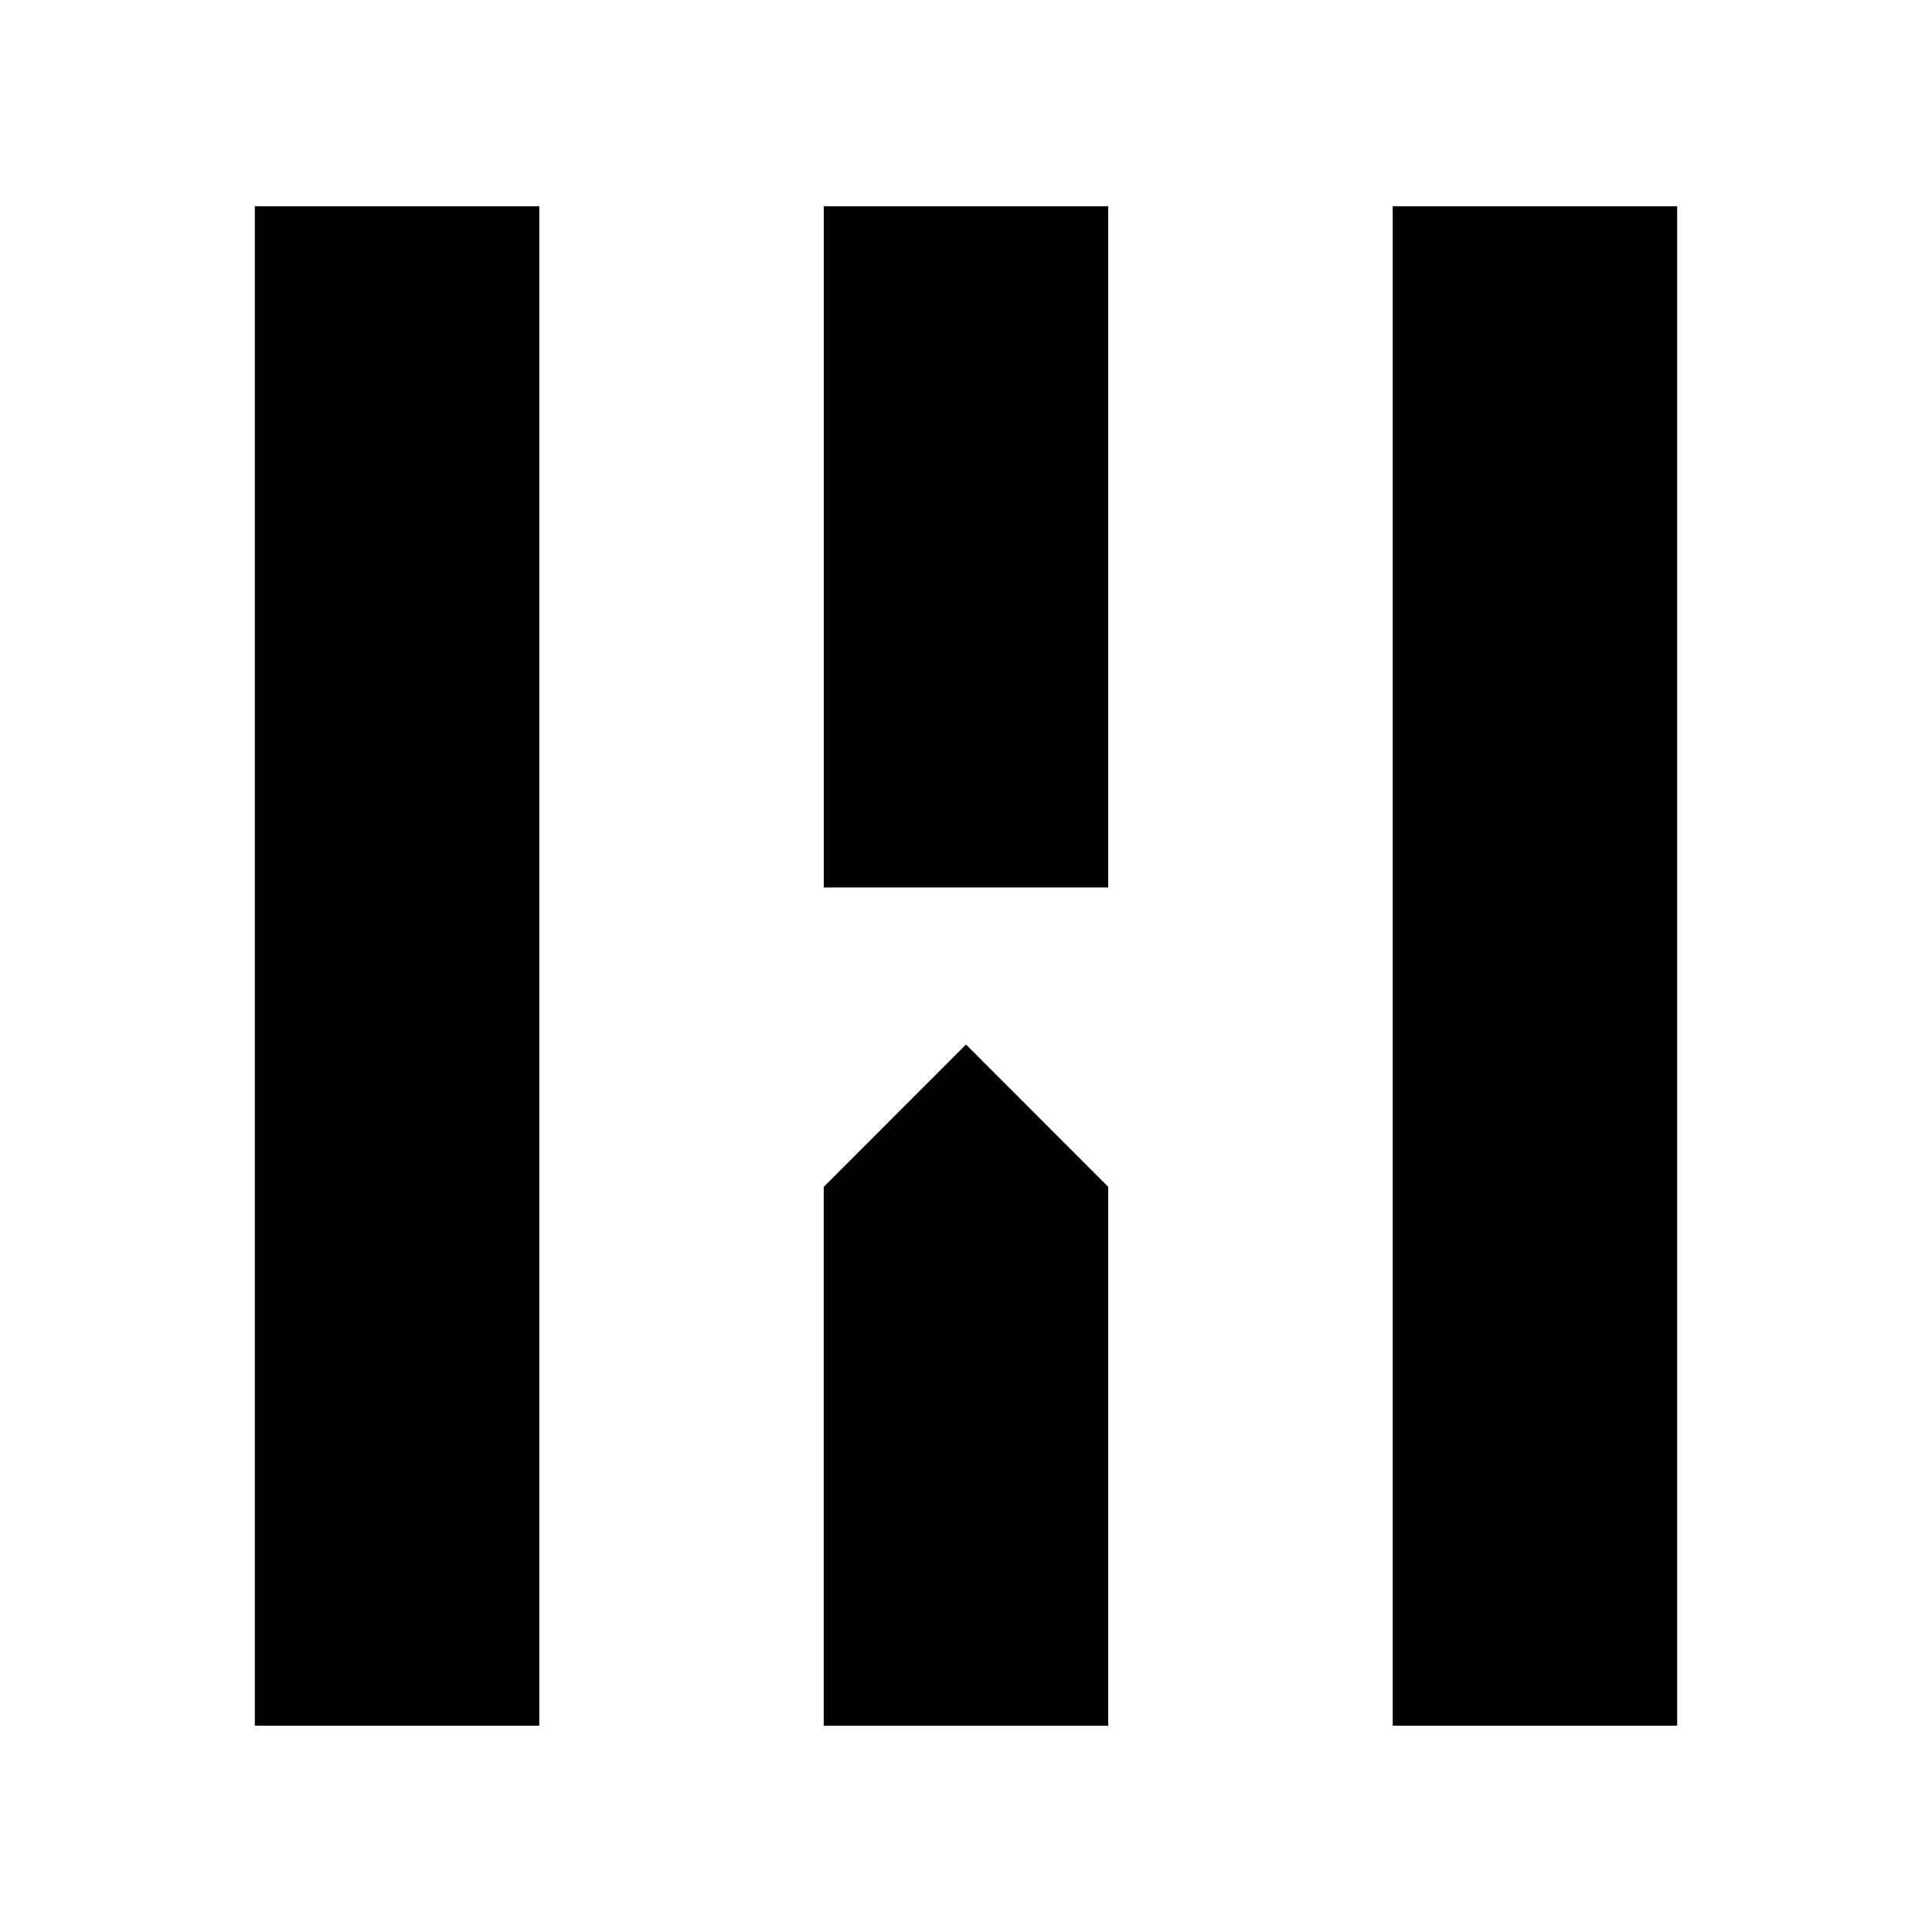
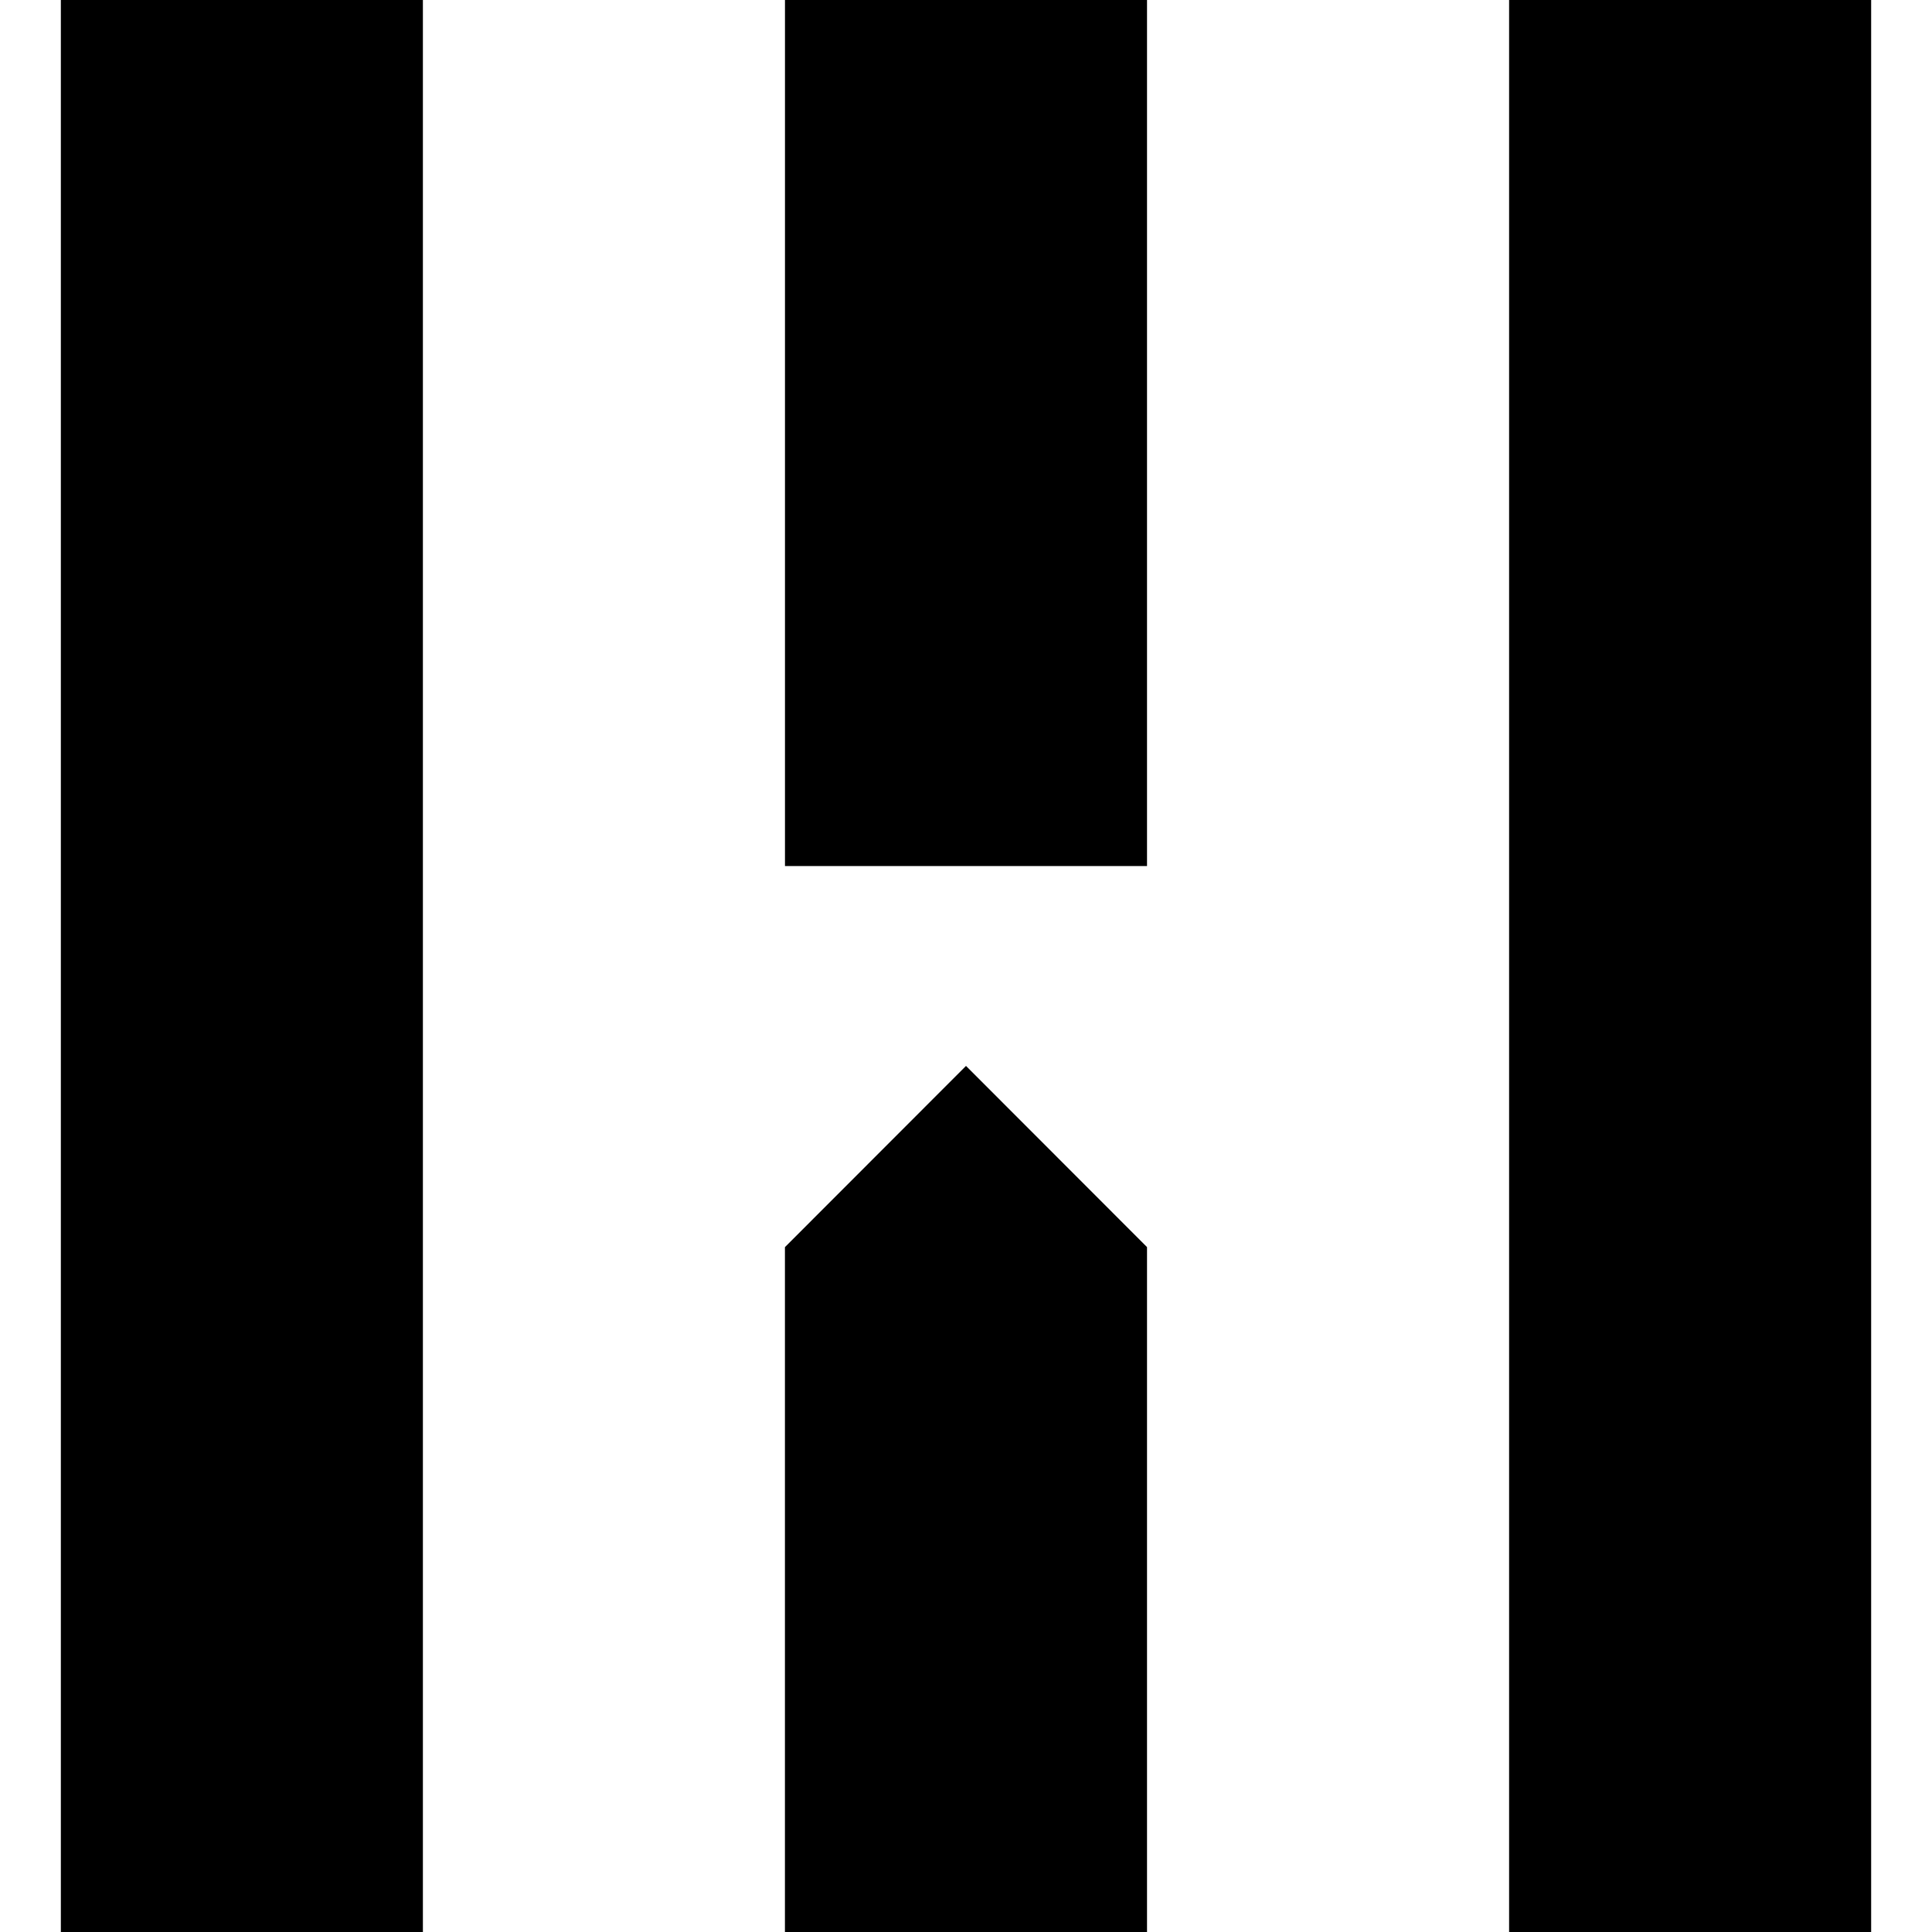
- <svg xmlns="http://www.w3.org/2000/svg" width="60" height="60" fill="none">
-   <path fill="#000" d="M16.748 6.405H7.914v47.189h8.834V6.405zm17.669 0h-8.834v21.156h8.834V6.405zm-8.834 30.454L30 32.438l4.417 4.421v16.736h-8.835V36.859zM52.086 6.405h-8.834v47.189h8.834V6.405z" />
+ <svg xmlns="http://www.w3.org/2000/svg" width="500" height="500" fill="none">
+   <path stroke="null" d="m109.444,-0.258l-93.697,0l0,500.505l93.697,0l0,-500.505zm187.404,0l-93.697,0l0,224.389l93.697,0l0,-224.389zm-93.697,323.007l46.848,-46.891l46.848,46.891l0,177.509l-93.707,0l0,-177.509l0.011,0zm281.101,-323.007l-93.697,0l0,500.505l93.697,0l0,-500.505z" fill="#000" />
</svg>
